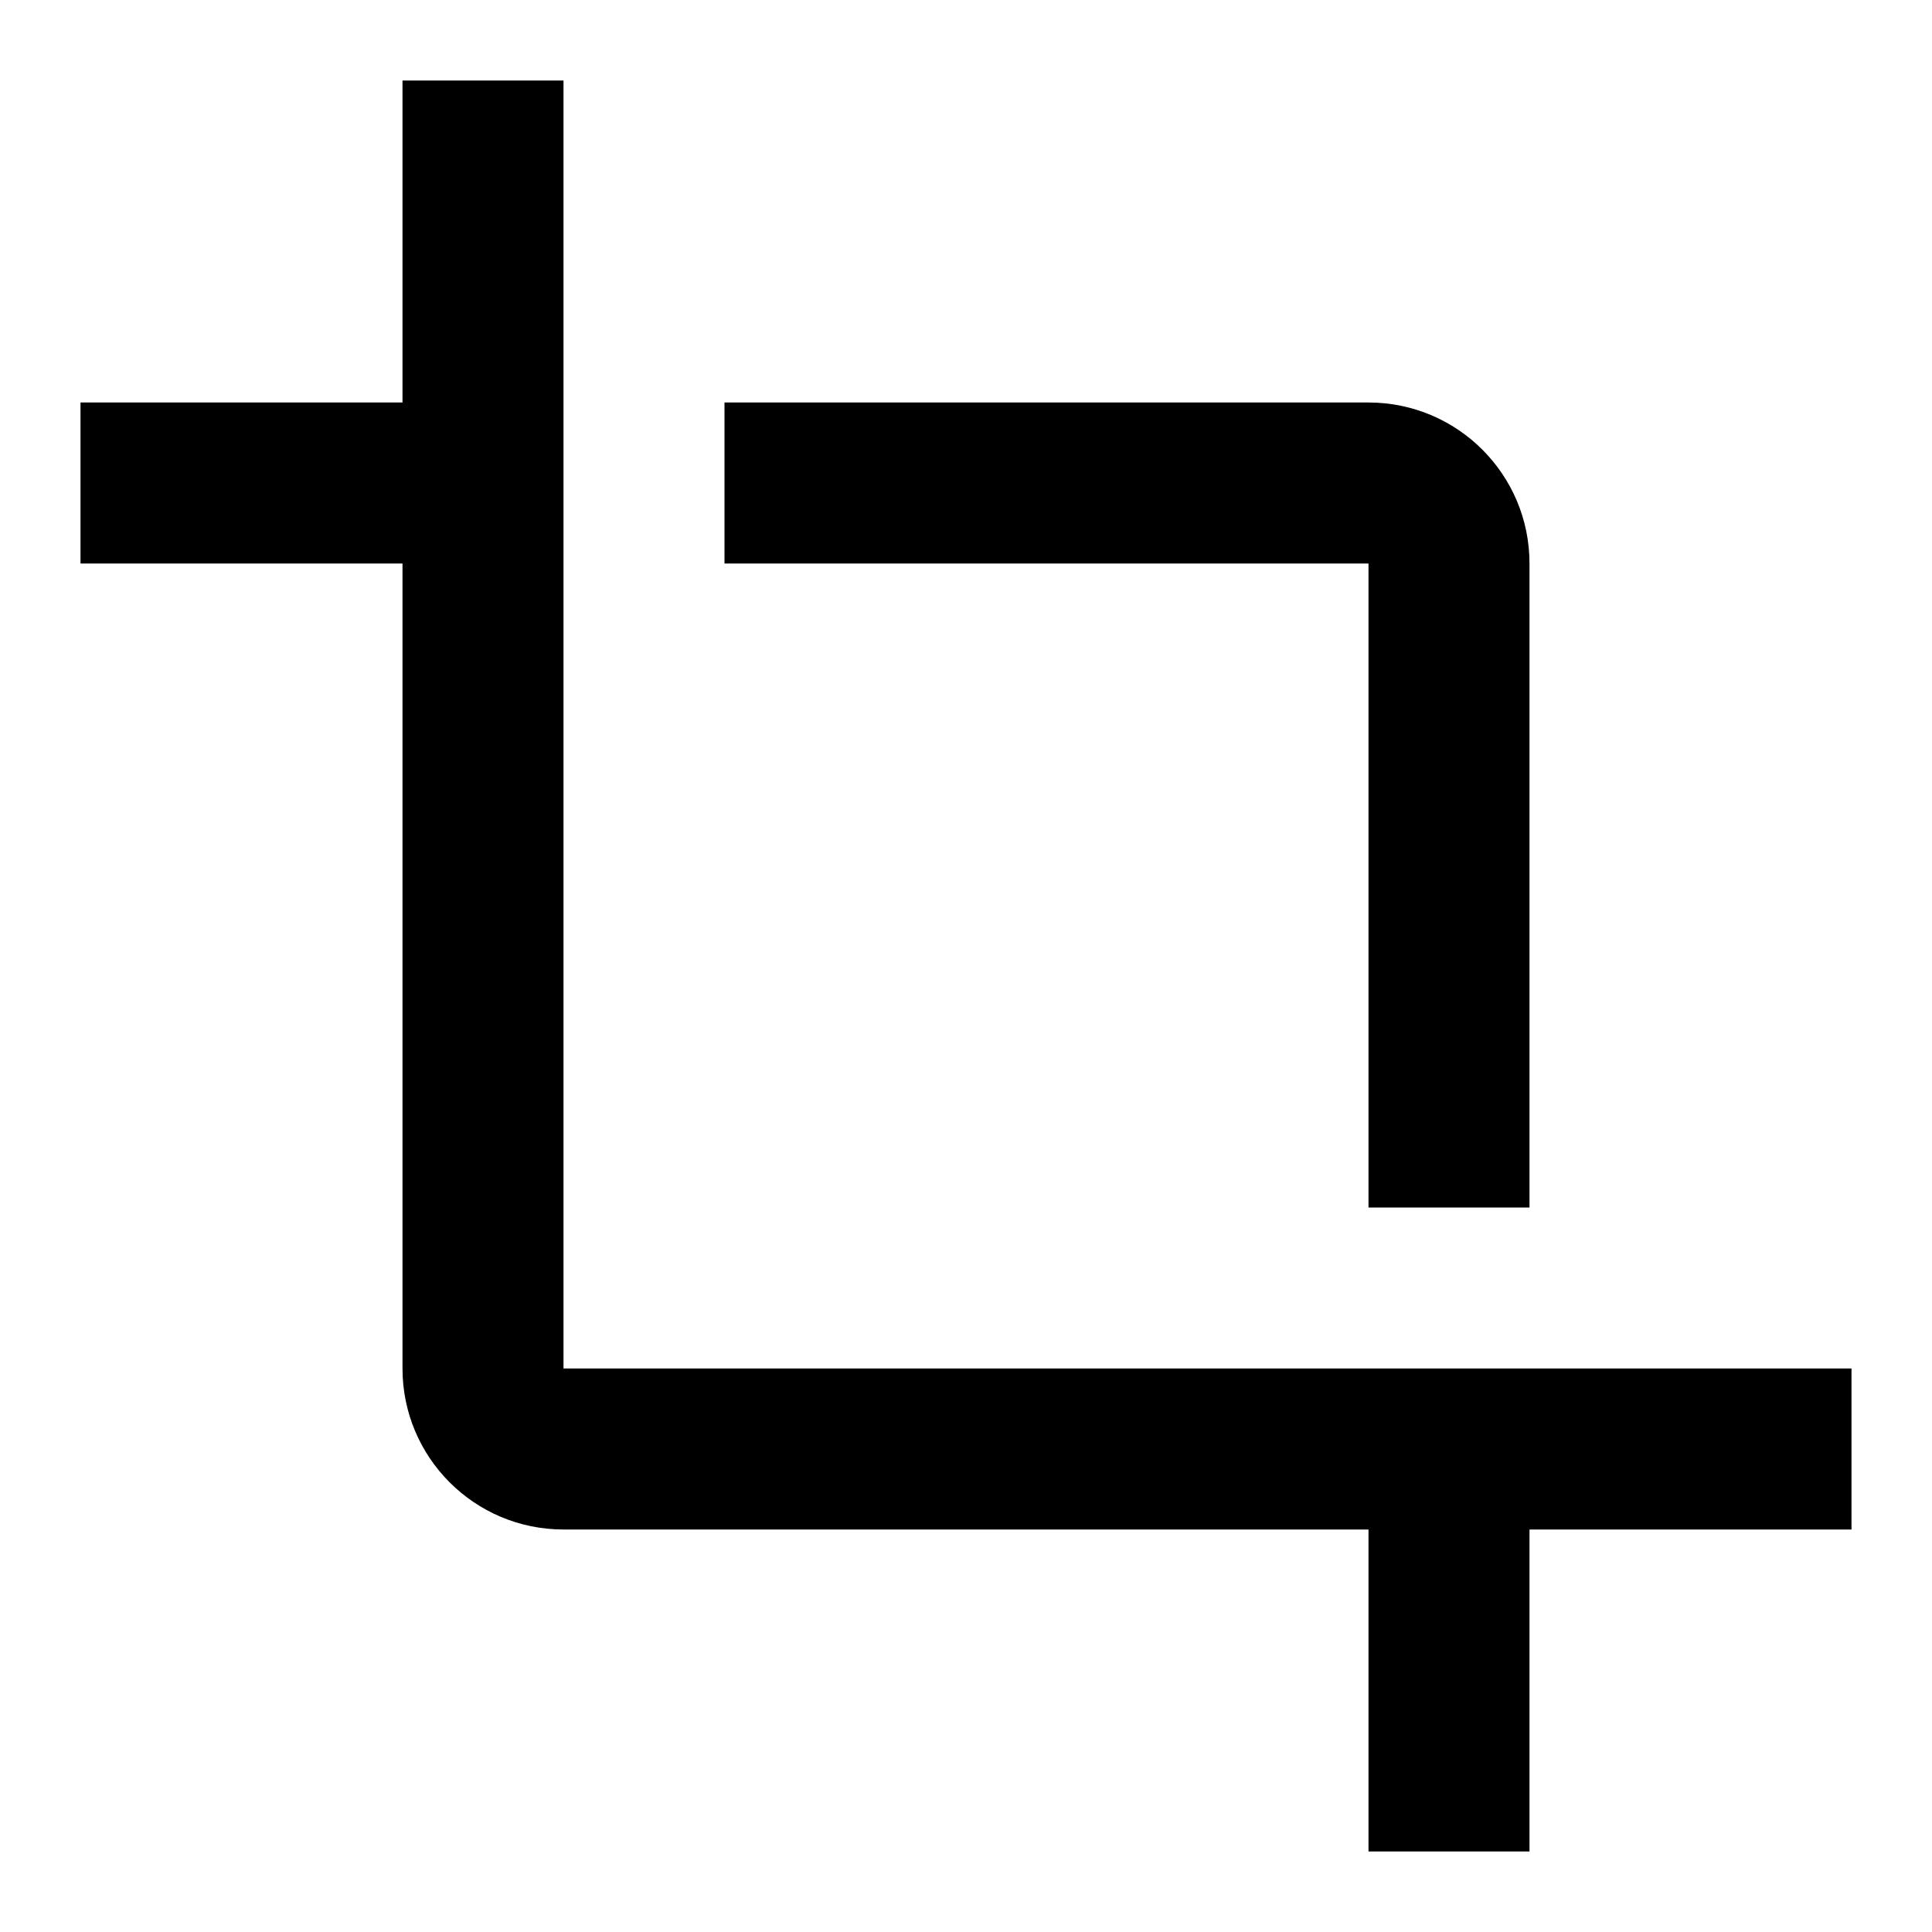
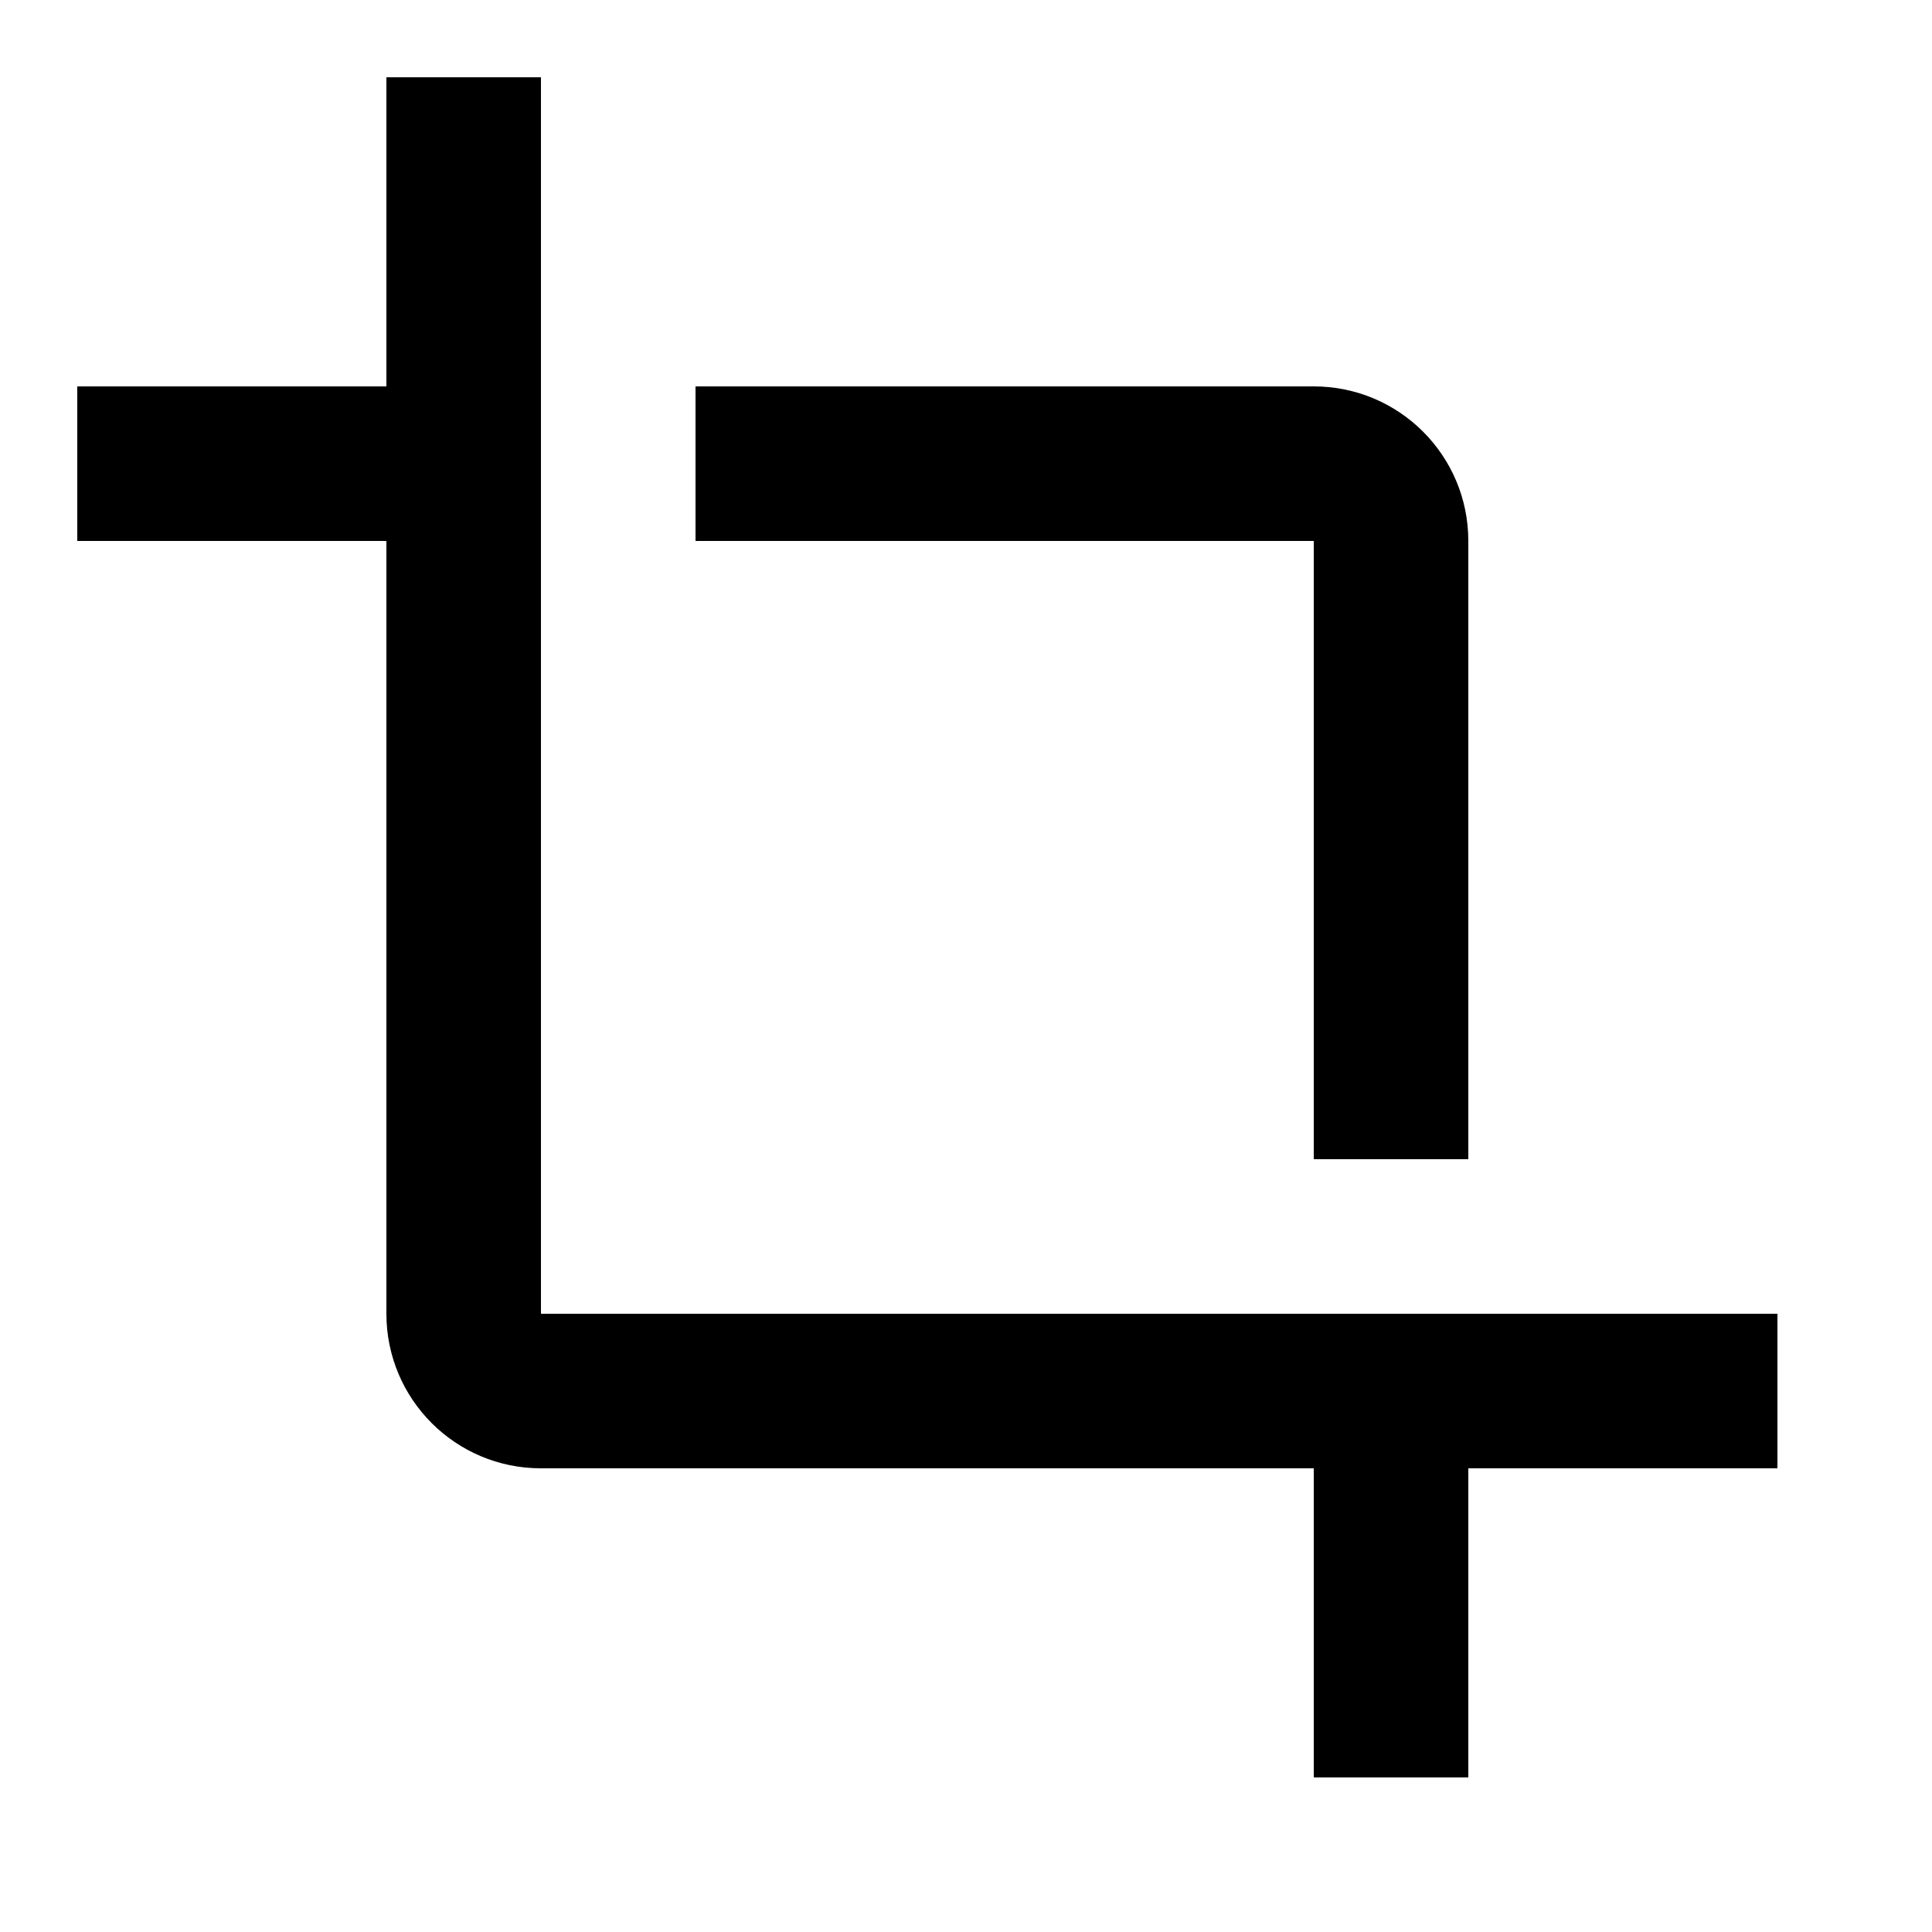
- <svg xmlns="http://www.w3.org/2000/svg" version="1.0" width="48" height="48">
+ <svg xmlns="http://www.w3.org/2000/svg" version="1.0" width="48" height="48" viewBox="0 0 50 50">
  <path fill="none" d="M0 0h48v48H0V0z" />
  <path d="M34 30h4V14c0-2.21-1.79-4-4-4H18v4h16v16zm-20 4V2h-4v8H2v4h8v20c0 2.21 1.79 4 4 4h20v8h4v-8h8v-4H14z" />
</svg>
